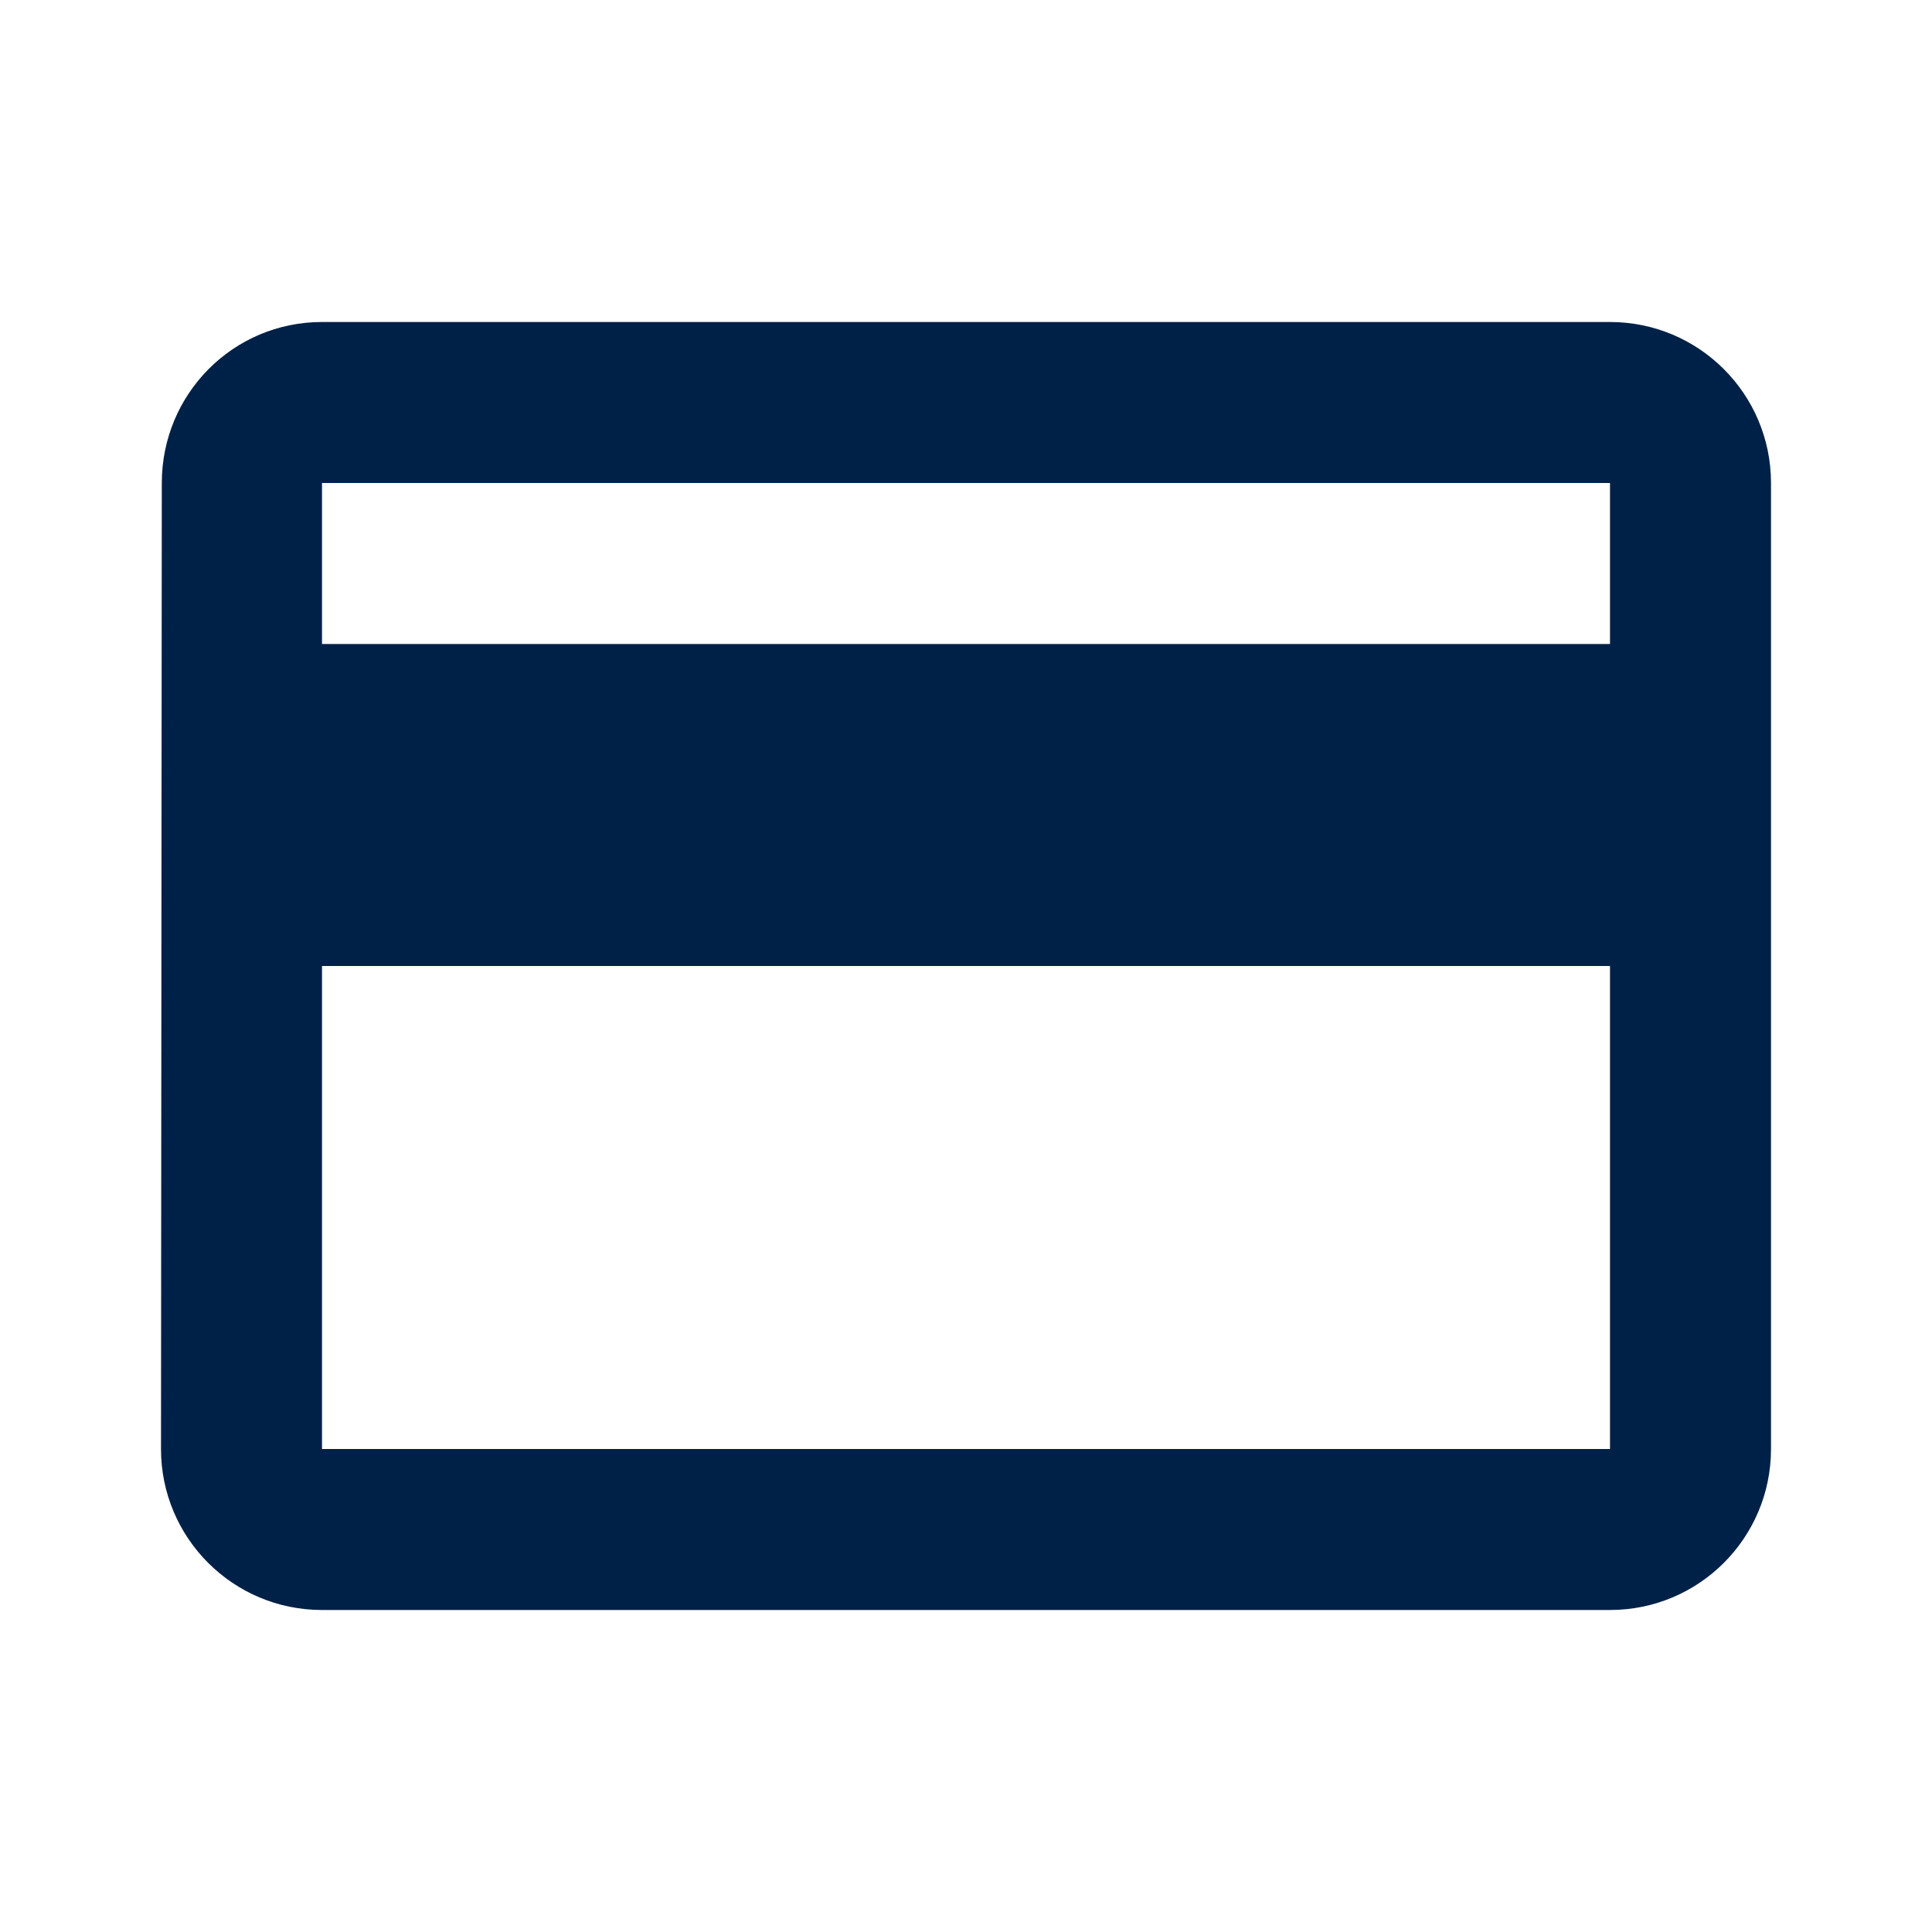
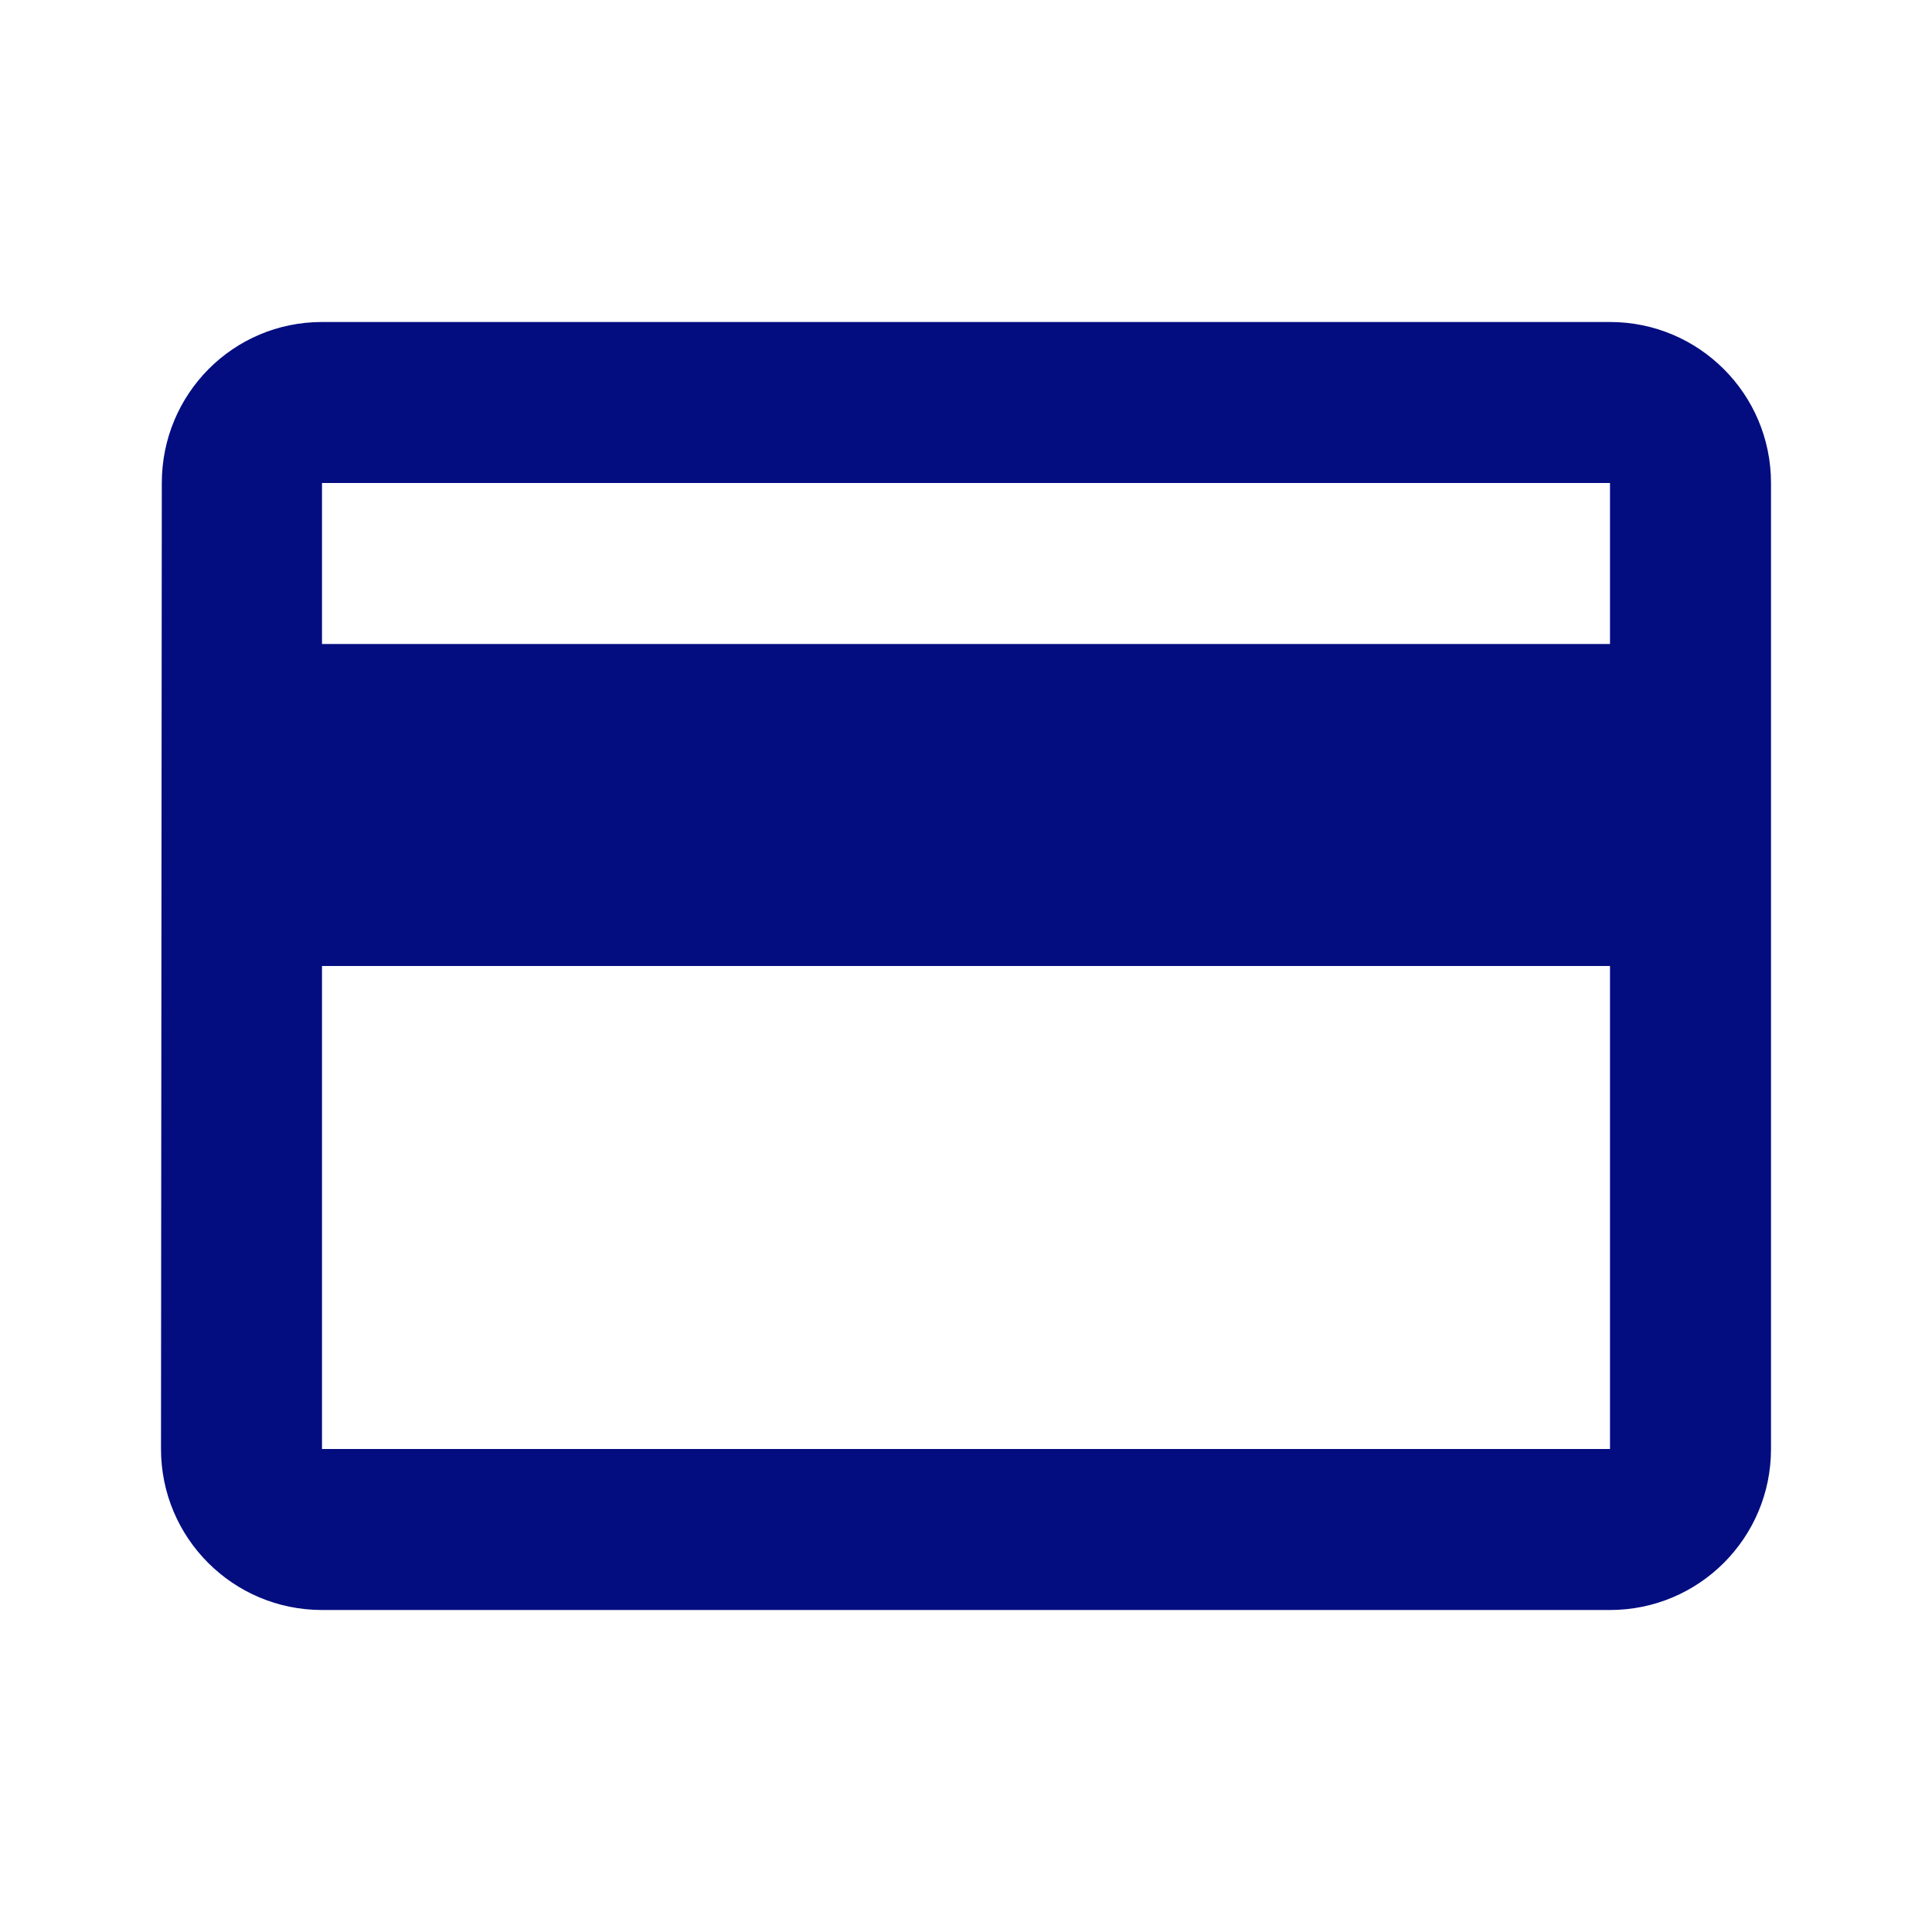
<svg xmlns="http://www.w3.org/2000/svg" width="48" height="48" viewBox="0 0 48 48" id="svg4865" version="1.1">
  <defs id="defs4873" />
  <path d="M0 0h48v48h-48z" fill="none" id="path4867" />
-   <path d="M40 8h-32c-2.21 0-3.98 1.79-3.98 4l-.02 24c0 2.21 1.79 4 4 4h32c2.21 0 4-1.79 4-4v-24c0-2.21-1.79-4-4-4zm0 28h-32v-12h32v12zm0-20h-32v-4h32v4z" id="path4869" style="fill:#002147;fill-opacity:1" />
+   <path d="M40 8h-32c-2.21 0-3.98 1.79-3.98 4l-.02 24c0 2.21 1.79 4 4 4h32c2.21 0 4-1.79 4-4v-24c0-2.21-1.79-4-4-4zm0 28h-32v-12h32v12zm0-20h-32v-4h32v4z" id="path4869" style="fill:#030d80;fill-opacity:1" />
</svg>
